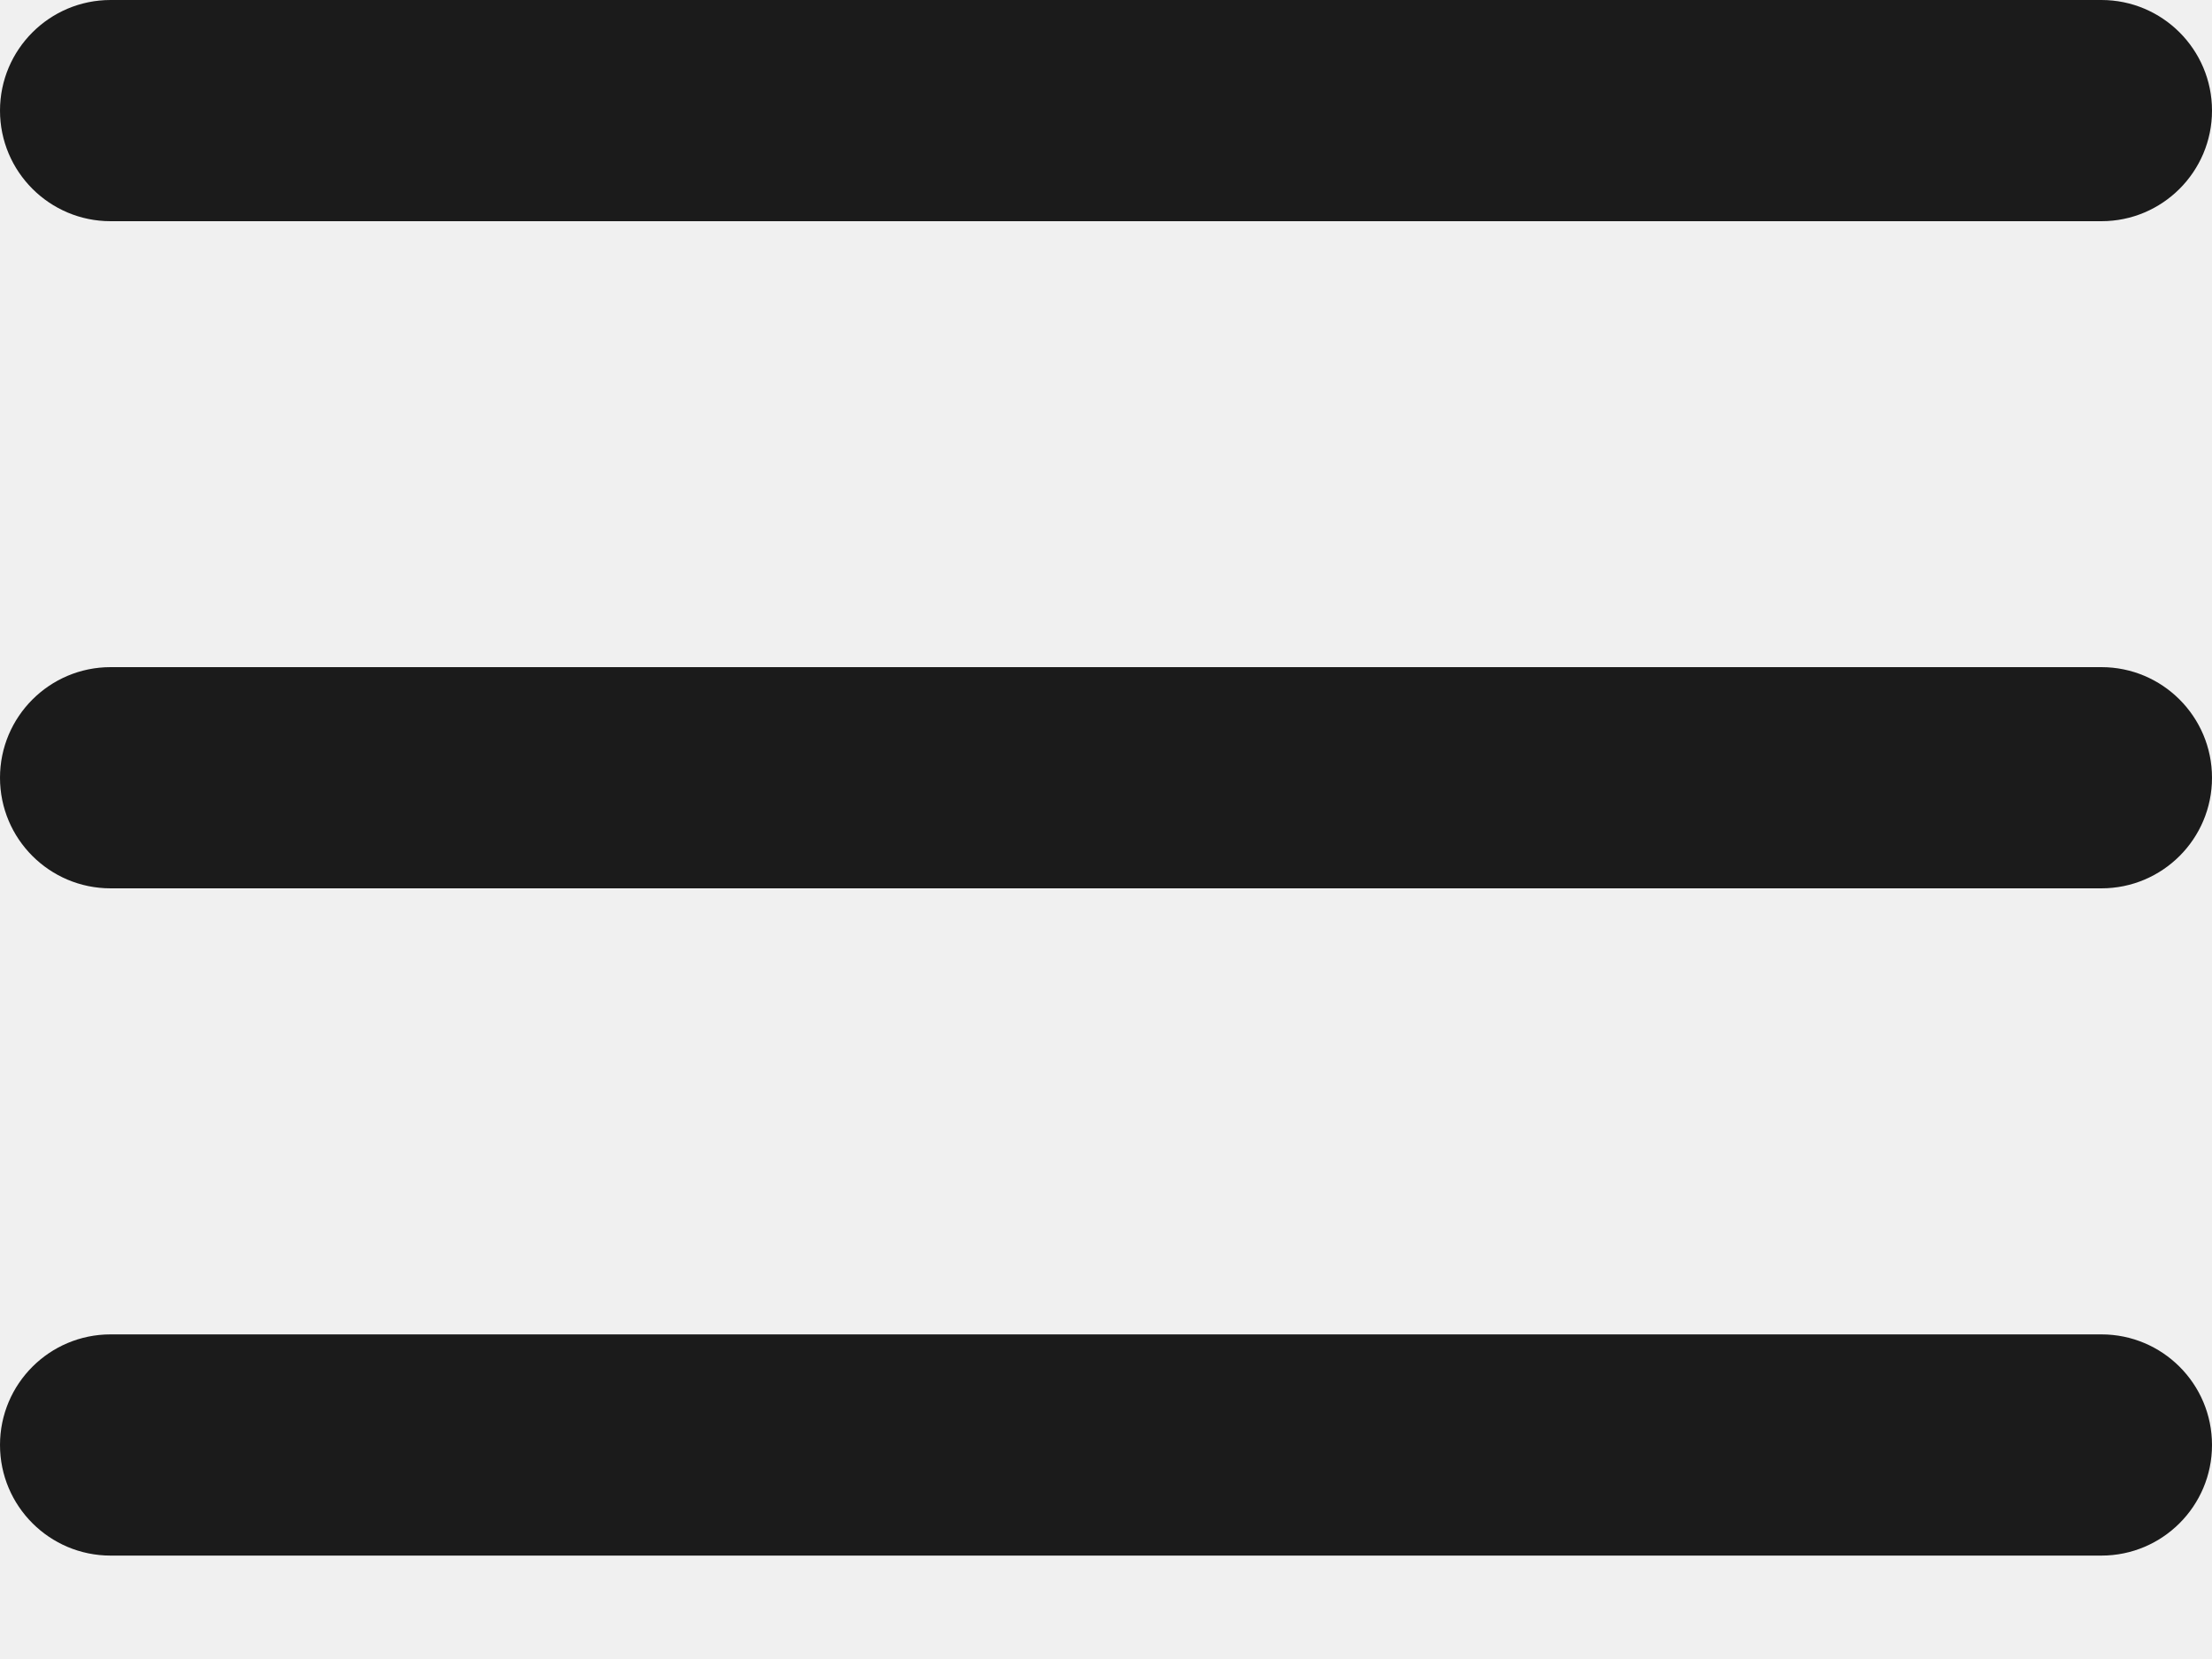
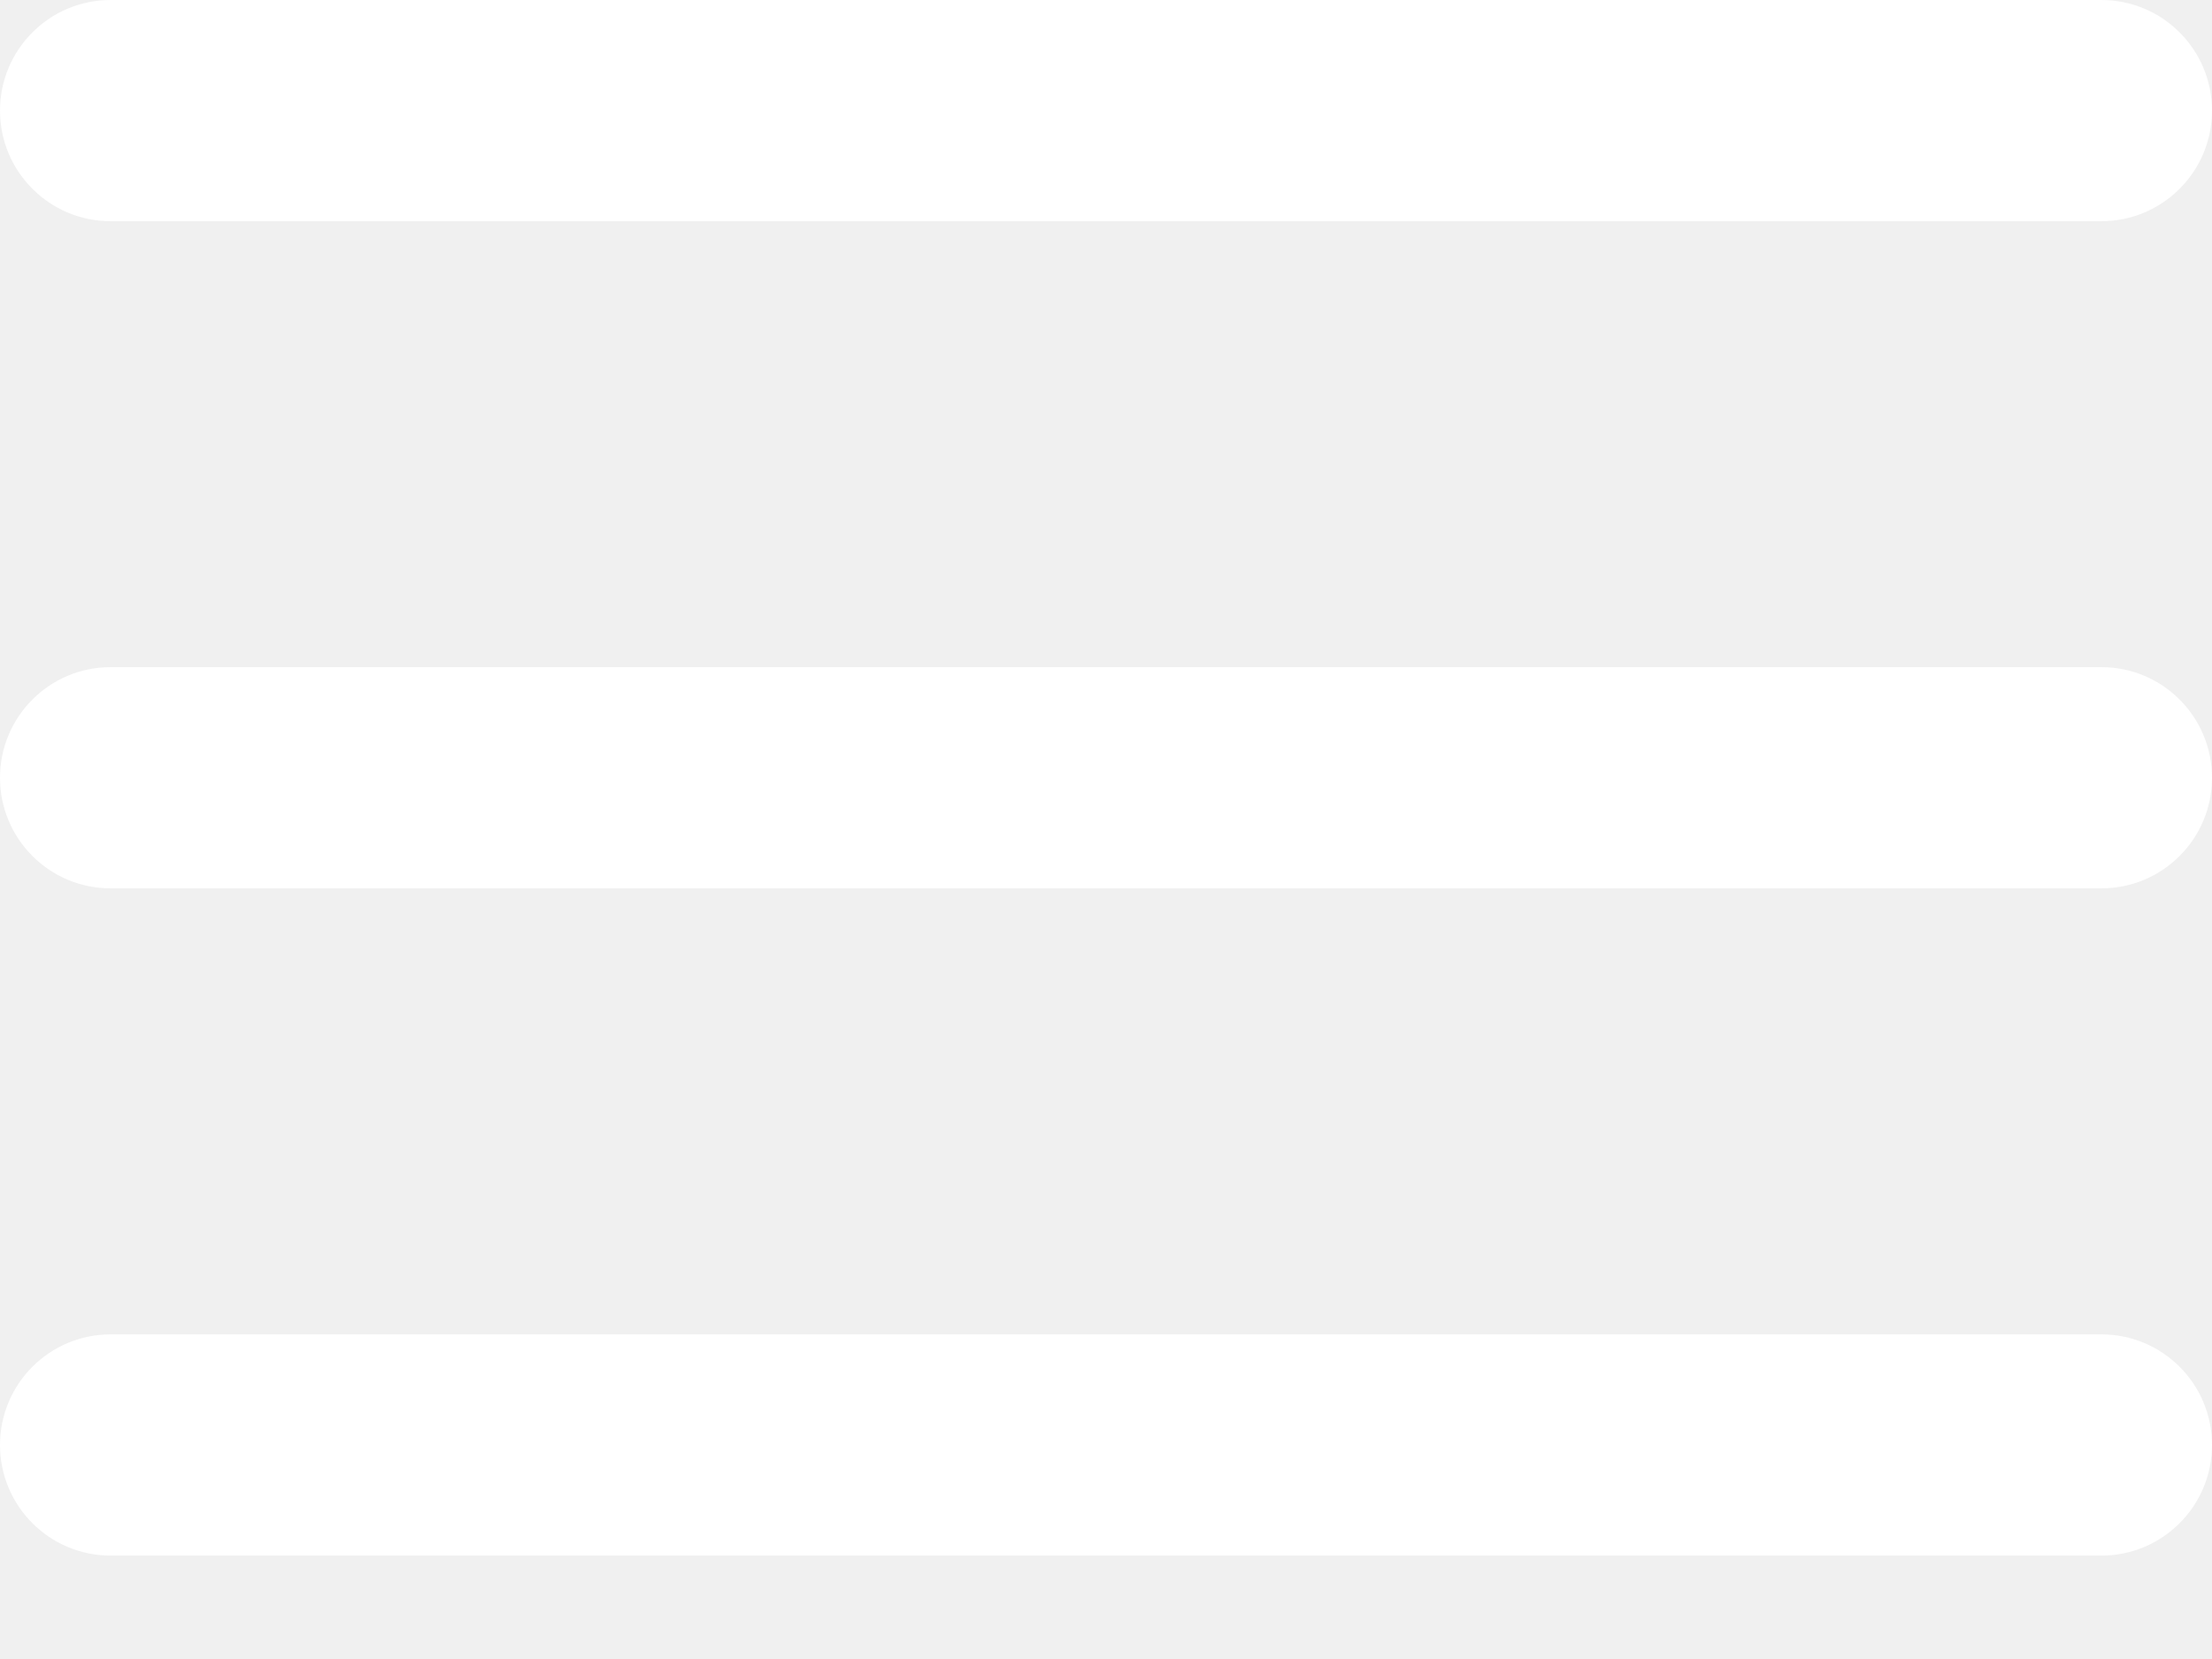
<svg xmlns="http://www.w3.org/2000/svg" width="20" height="15" viewBox="0 0 20 15" fill="none">
-   <path d="M0 1C0 0.448 0.448 0 1 0H19C19.552 0 20 0.448 20 1C20 1.552 19.552 2 19 2H1C0.448 2 0 1.552 0 1Z" fill="#1B1B1B" />
-   <path d="M0 7.032C0 6.48 0.448 6.032 1 6.032H19C19.552 6.032 20 6.48 20 7.032C20 7.585 19.552 8.032 19 8.032H1C0.448 8.032 0 7.585 0 7.032Z" fill="#1B1B1B" />
-   <path d="M1 12.065C0.448 12.065 0 12.512 0 13.065C0 13.617 0.448 14.065 1 14.065H19C19.552 14.065 20 13.617 20 13.065C20 12.512 19.552 12.065 19 12.065H1Z" fill="#1B1B1B" />
+   <path d="M0 1C0 0.448 0.448 0 1 0H19C19.552 0 20 0.448 20 1C20 1.552 19.552 2 19 2H1C0.448 2 0 1.552 0 1Z" fill="#ffffff" />
+   <path d="M0 7.032C0 6.48 0.448 6.032 1 6.032H19C19.552 6.032 20 6.48 20 7.032C20 7.585 19.552 8.032 19 8.032H1C0.448 8.032 0 7.585 0 7.032Z" fill="#ffffff" />
+   <path d="M1 12.065C0.448 12.065 0 12.512 0 13.065C0 13.617 0.448 14.065 1 14.065H19C19.552 14.065 20 13.617 20 13.065C20 12.512 19.552 12.065 19 12.065H1Z" fill="#ffffff" />
</svg>
